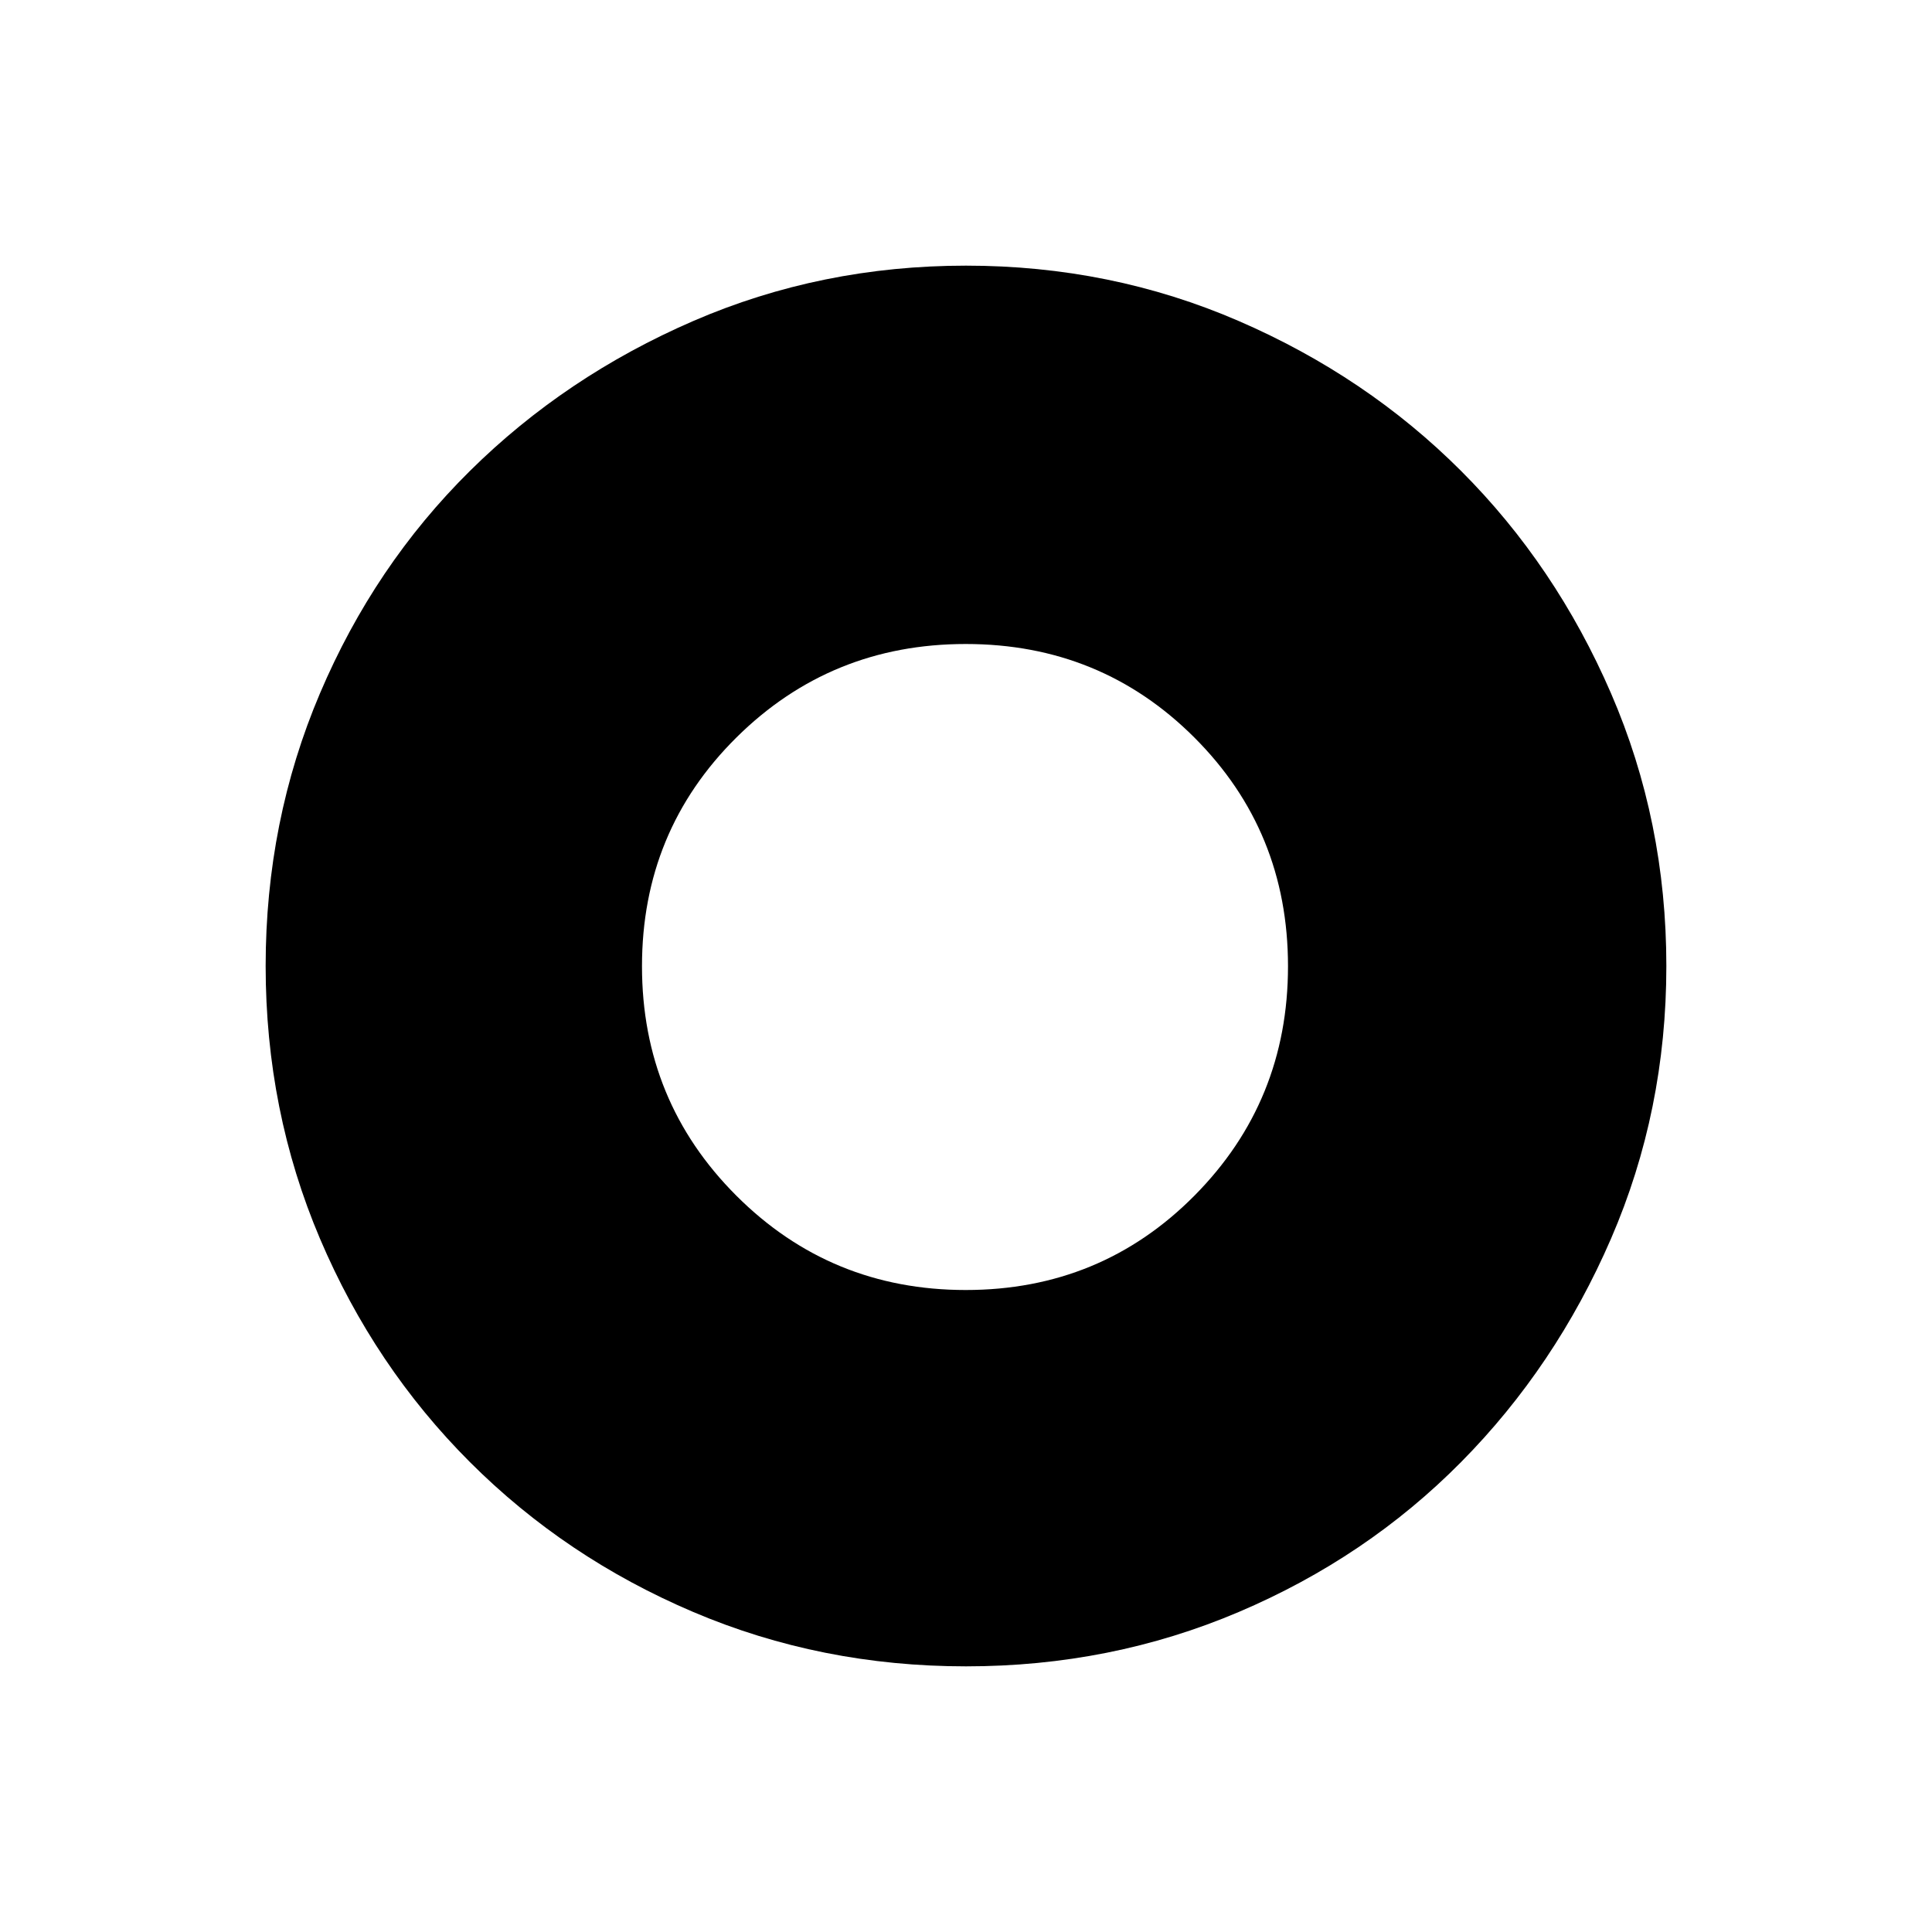
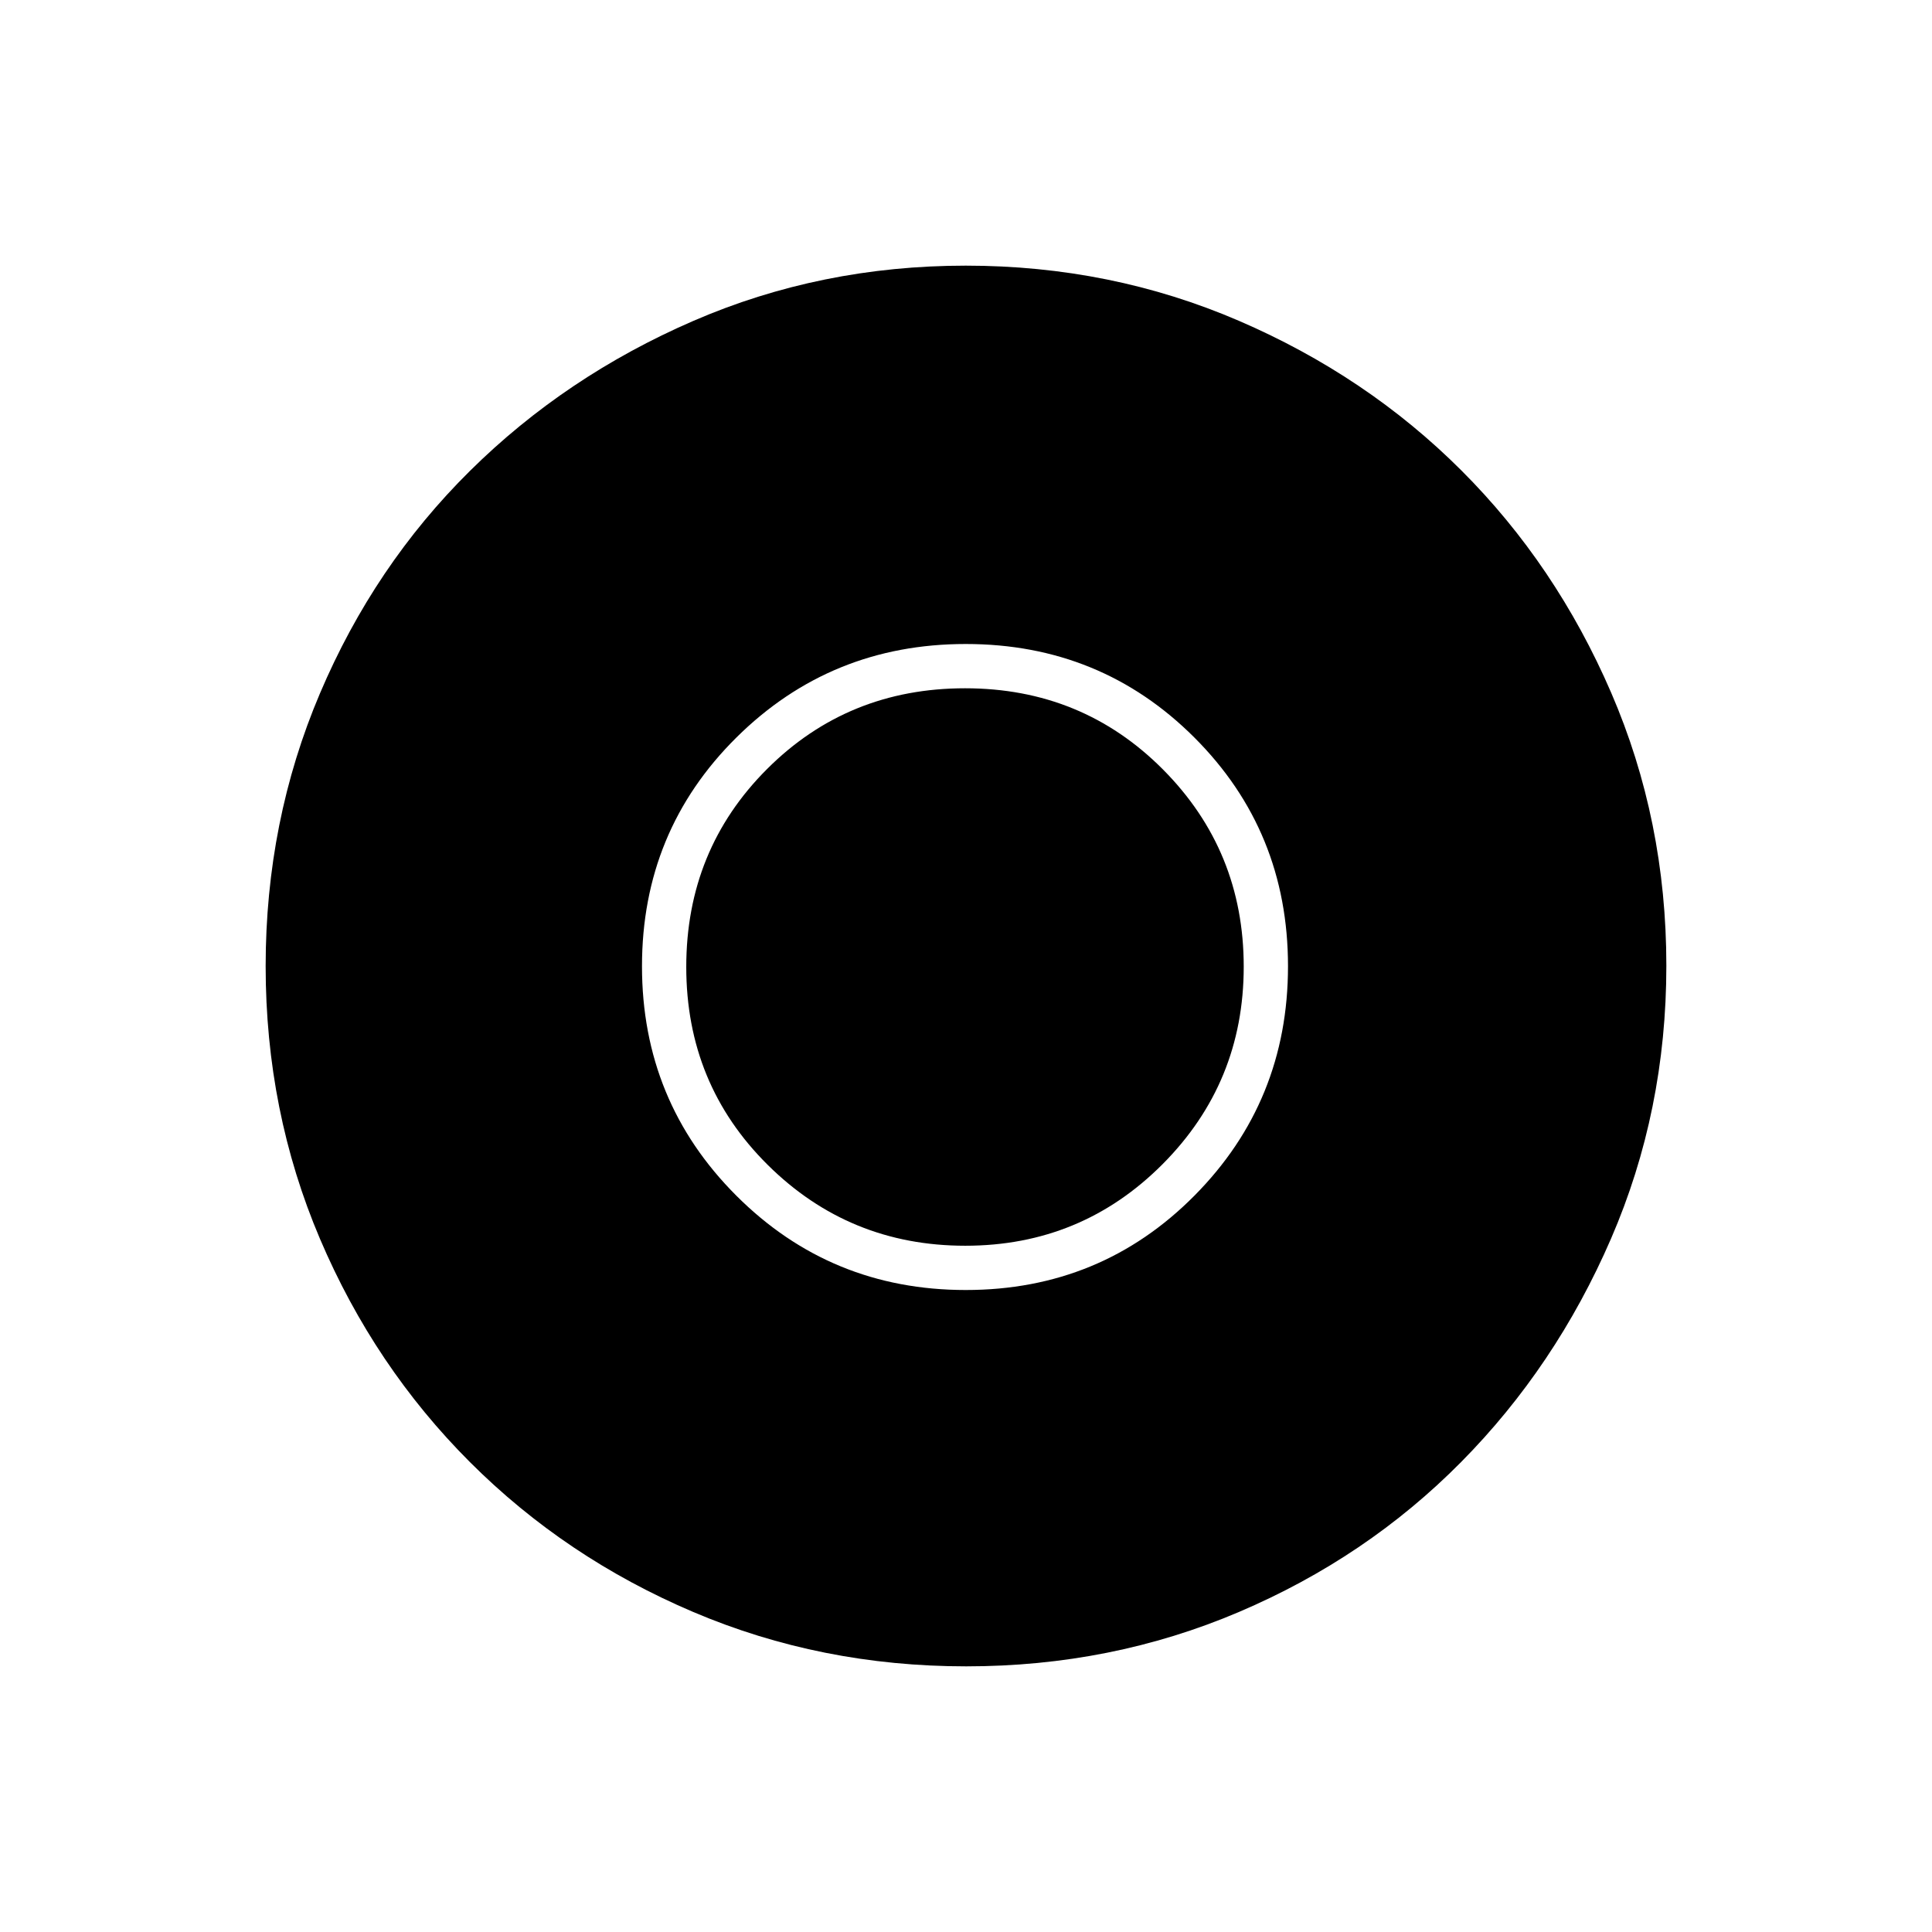
<svg xmlns="http://www.w3.org/2000/svg" viewBox="0 -960 960 960">
-   <path d="M344.5-159q-63.5-27-111-74.5t-74.5-111Q132-408 132-480t27-135.5Q186-679 233.5-726t111-74.5Q408-828 480-828t135.5 27.5Q679-773 726-726t74.5 110.5Q828-552 828-480t-27.5 135.5Q773-281 726-233.5T615.5-159Q552-132 480-132t-135.5-27Zm249-206.88q46.5-46.88 46.5-114T593.5-593.5Q547-640 479.88-640t-114 46.5Q319-547 319-479.88t46.88 114q46.88 46.88 114 46.88t113.62-46.88Z" />
+   <path d="M344.5-159q-63.5-27-111-74.5T159-344.41q-27-63.4-27-135.5 0-72.09 27-135.59T233.5-726q47.5-47 110.91-74.5 63.4-27.5 135.5-27.5 72.09 0 135.65 27.39t110.57 74.35q47.02 46.96 74.44 110.43Q828-552.35 828-480.17q0 72.17-27.5 135.67Q773-281 726-233.5T615.59-159q-63.4 27-135.5 27-72.09 0-135.59-27Zm135.15-182q-57.65 0-98.15-40.15-40.5-40.14-40.5-98.38 0-58.23 40.15-98.35Q421.29-618 479.53-618q58.23 0 98.35 40.35 40.12 40.36 40.12 98 0 57.65-40.35 98.15-40.36 40.5-98 40.5Zm113.85-24.88q46.5-46.88 46.5-114T593.5-593.5Q547-640 479.88-640t-114 46.5Q319-547 319-479.88t46.88 114q46.88 46.88 114 46.88t113.62-46.88Z" />
</svg>
